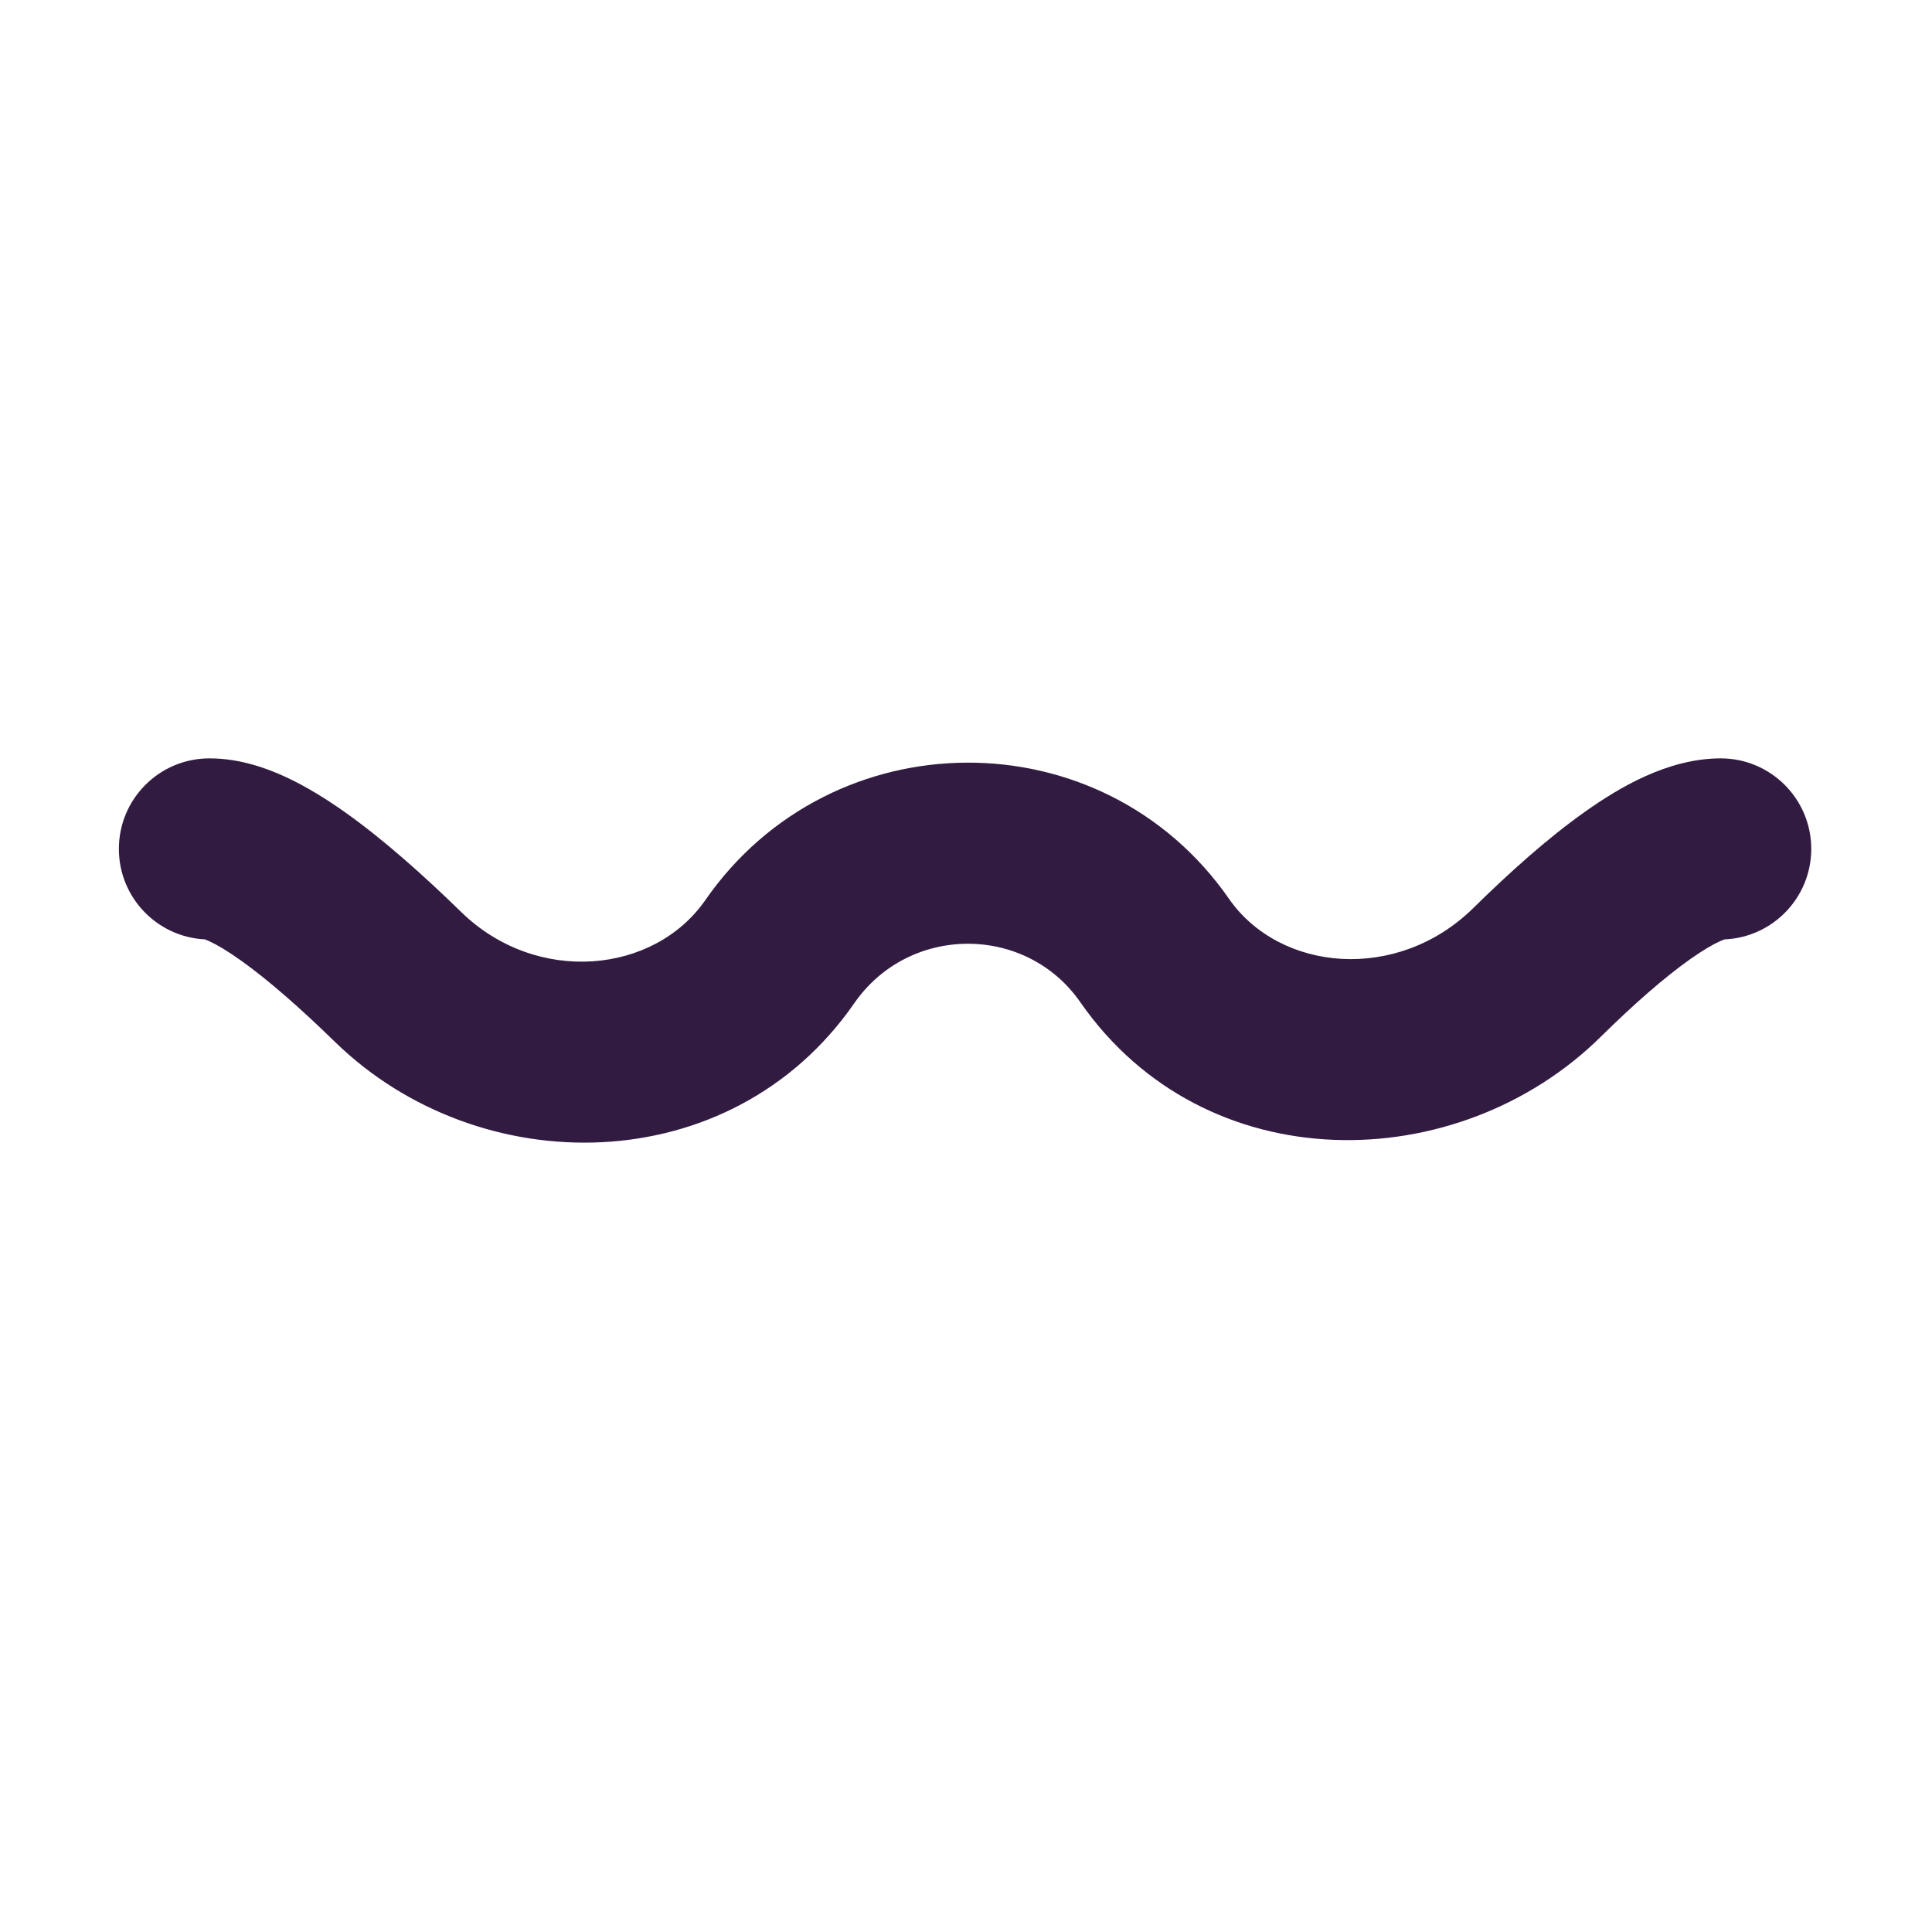
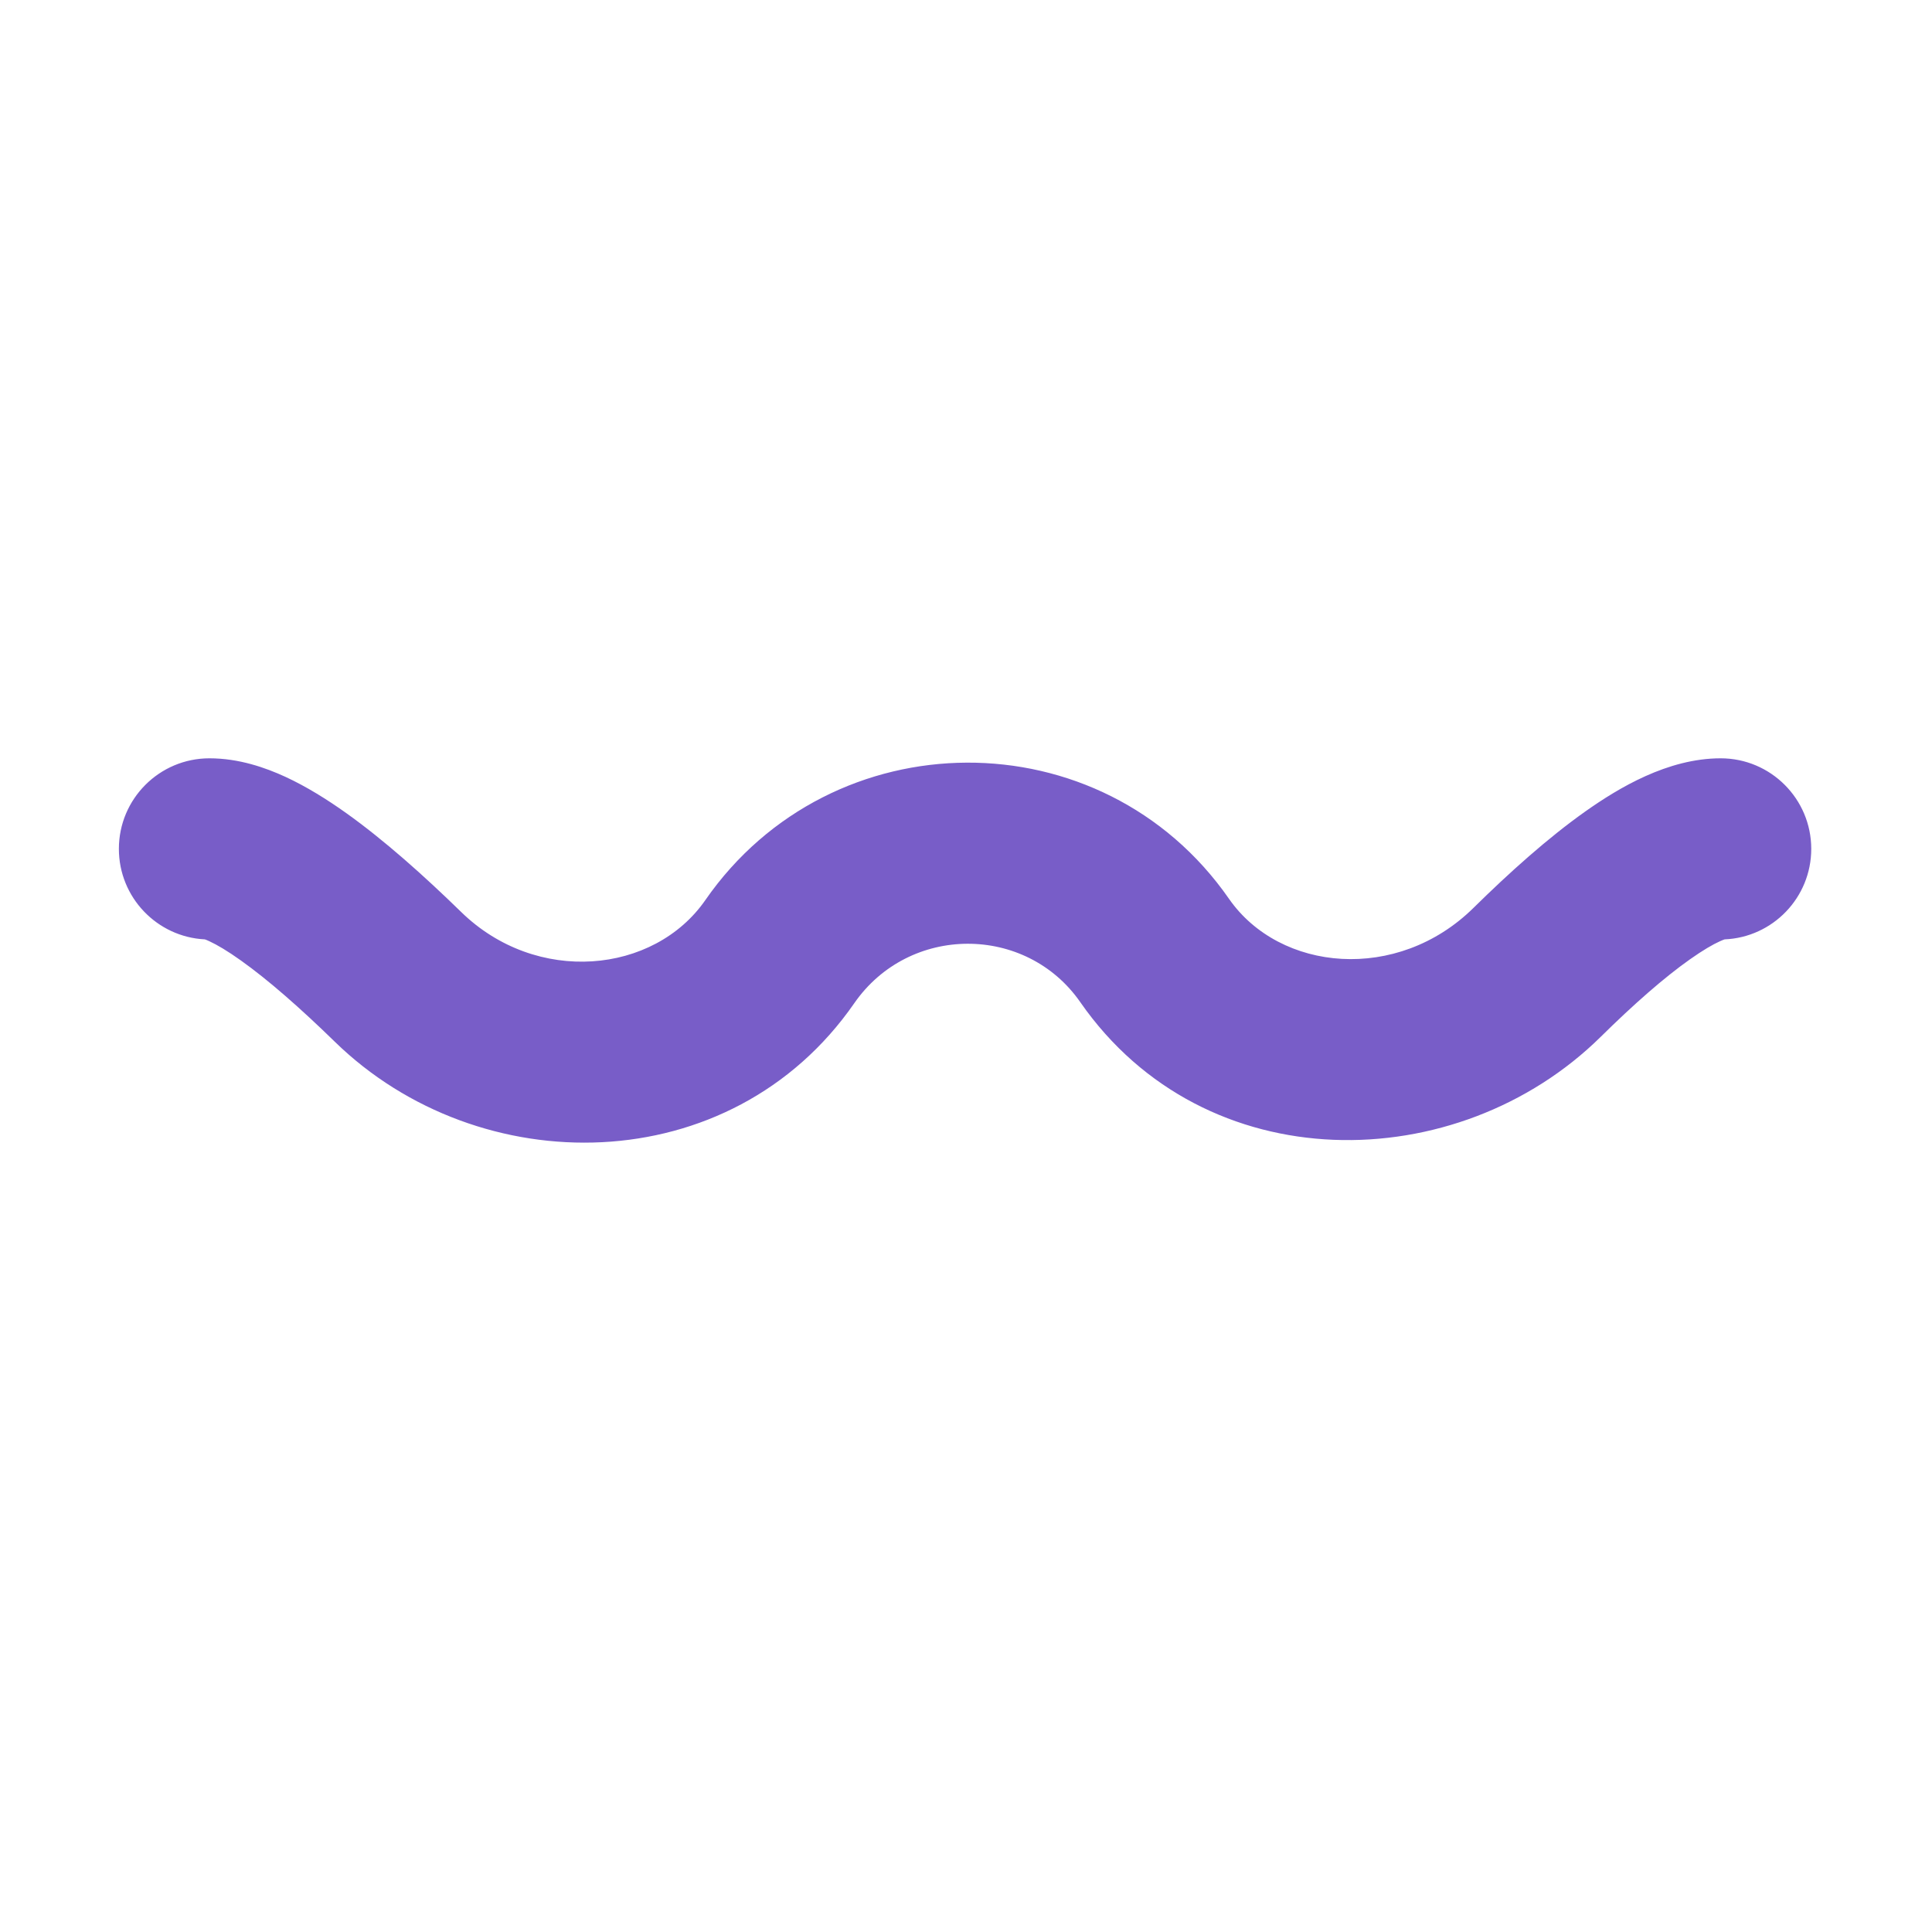
<svg xmlns="http://www.w3.org/2000/svg" viewBox="0 0 32 32" fill="none">
-   <path fill-rule="evenodd" clip-rule="evenodd" d="M1.969 14.061C1.969 13.232 2.64 12.561 3.469 12.561C3.958 12.561 4.398 12.715 4.73 12.868C5.077 13.029 5.417 13.241 5.733 13.466C6.364 13.916 7.024 14.506 7.638 15.105C8.885 16.322 10.833 16.134 11.683 14.908C13.772 11.895 18.25 11.858 20.356 14.887C21.198 16.097 23.145 16.28 24.406 15.037C25 14.452 25.64 13.877 26.261 13.439C26.805 13.054 27.62 12.561 28.5 12.561C29.328 12.561 30 13.232 30 14.061C30 14.867 29.363 15.525 28.565 15.559C28.549 15.565 28.524 15.574 28.488 15.59C28.372 15.642 28.207 15.737 27.992 15.889C27.562 16.193 27.053 16.64 26.512 17.174C24.141 19.511 19.962 19.576 17.893 16.599C16.995 15.307 15.058 15.305 14.149 16.617C12.101 19.571 7.935 19.588 5.543 17.252C4.977 16.7 4.443 16.231 3.992 15.91C3.767 15.749 3.593 15.648 3.47 15.591C3.434 15.575 3.409 15.565 3.393 15.559C2.6 15.519 1.969 14.864 1.969 14.061Z" fill="#321B41" />
+   <path fill-rule="evenodd" clip-rule="evenodd" d="M1.969 14.06C1.969 13.232 2.64 12.56 3.469 12.56C3.958 12.56 4.398 12.715 4.73 12.868C5.077 13.029 5.417 13.241 5.733 13.466C6.364 13.916 7.024 14.506 7.638 15.105C8.885 16.322 10.833 16.134 11.683 14.908C13.772 11.895 18.25 11.858 20.356 14.887C21.198 16.097 23.145 16.28 24.406 15.037C25 14.452 25.64 13.877 26.261 13.438C26.805 13.054 27.62 12.56 28.5 12.56C29.328 12.56 30 13.232 30 14.06C30 14.867 29.363 15.525 28.565 15.559C28.549 15.564 28.524 15.574 28.488 15.59C28.372 15.642 28.207 15.737 27.992 15.889C27.562 16.192 27.053 16.64 26.512 17.174C24.141 19.511 19.962 19.575 17.893 16.599C16.995 15.307 15.058 15.305 14.149 16.617C12.101 19.571 7.935 19.588 5.543 17.252C4.977 16.7 4.443 16.231 3.992 15.91C3.767 15.749 3.593 15.648 3.47 15.591C3.434 15.574 3.409 15.564 3.393 15.559C2.6 15.519 1.969 14.863 1.969 14.06Z" fill="#785DC8" />
</svg>
